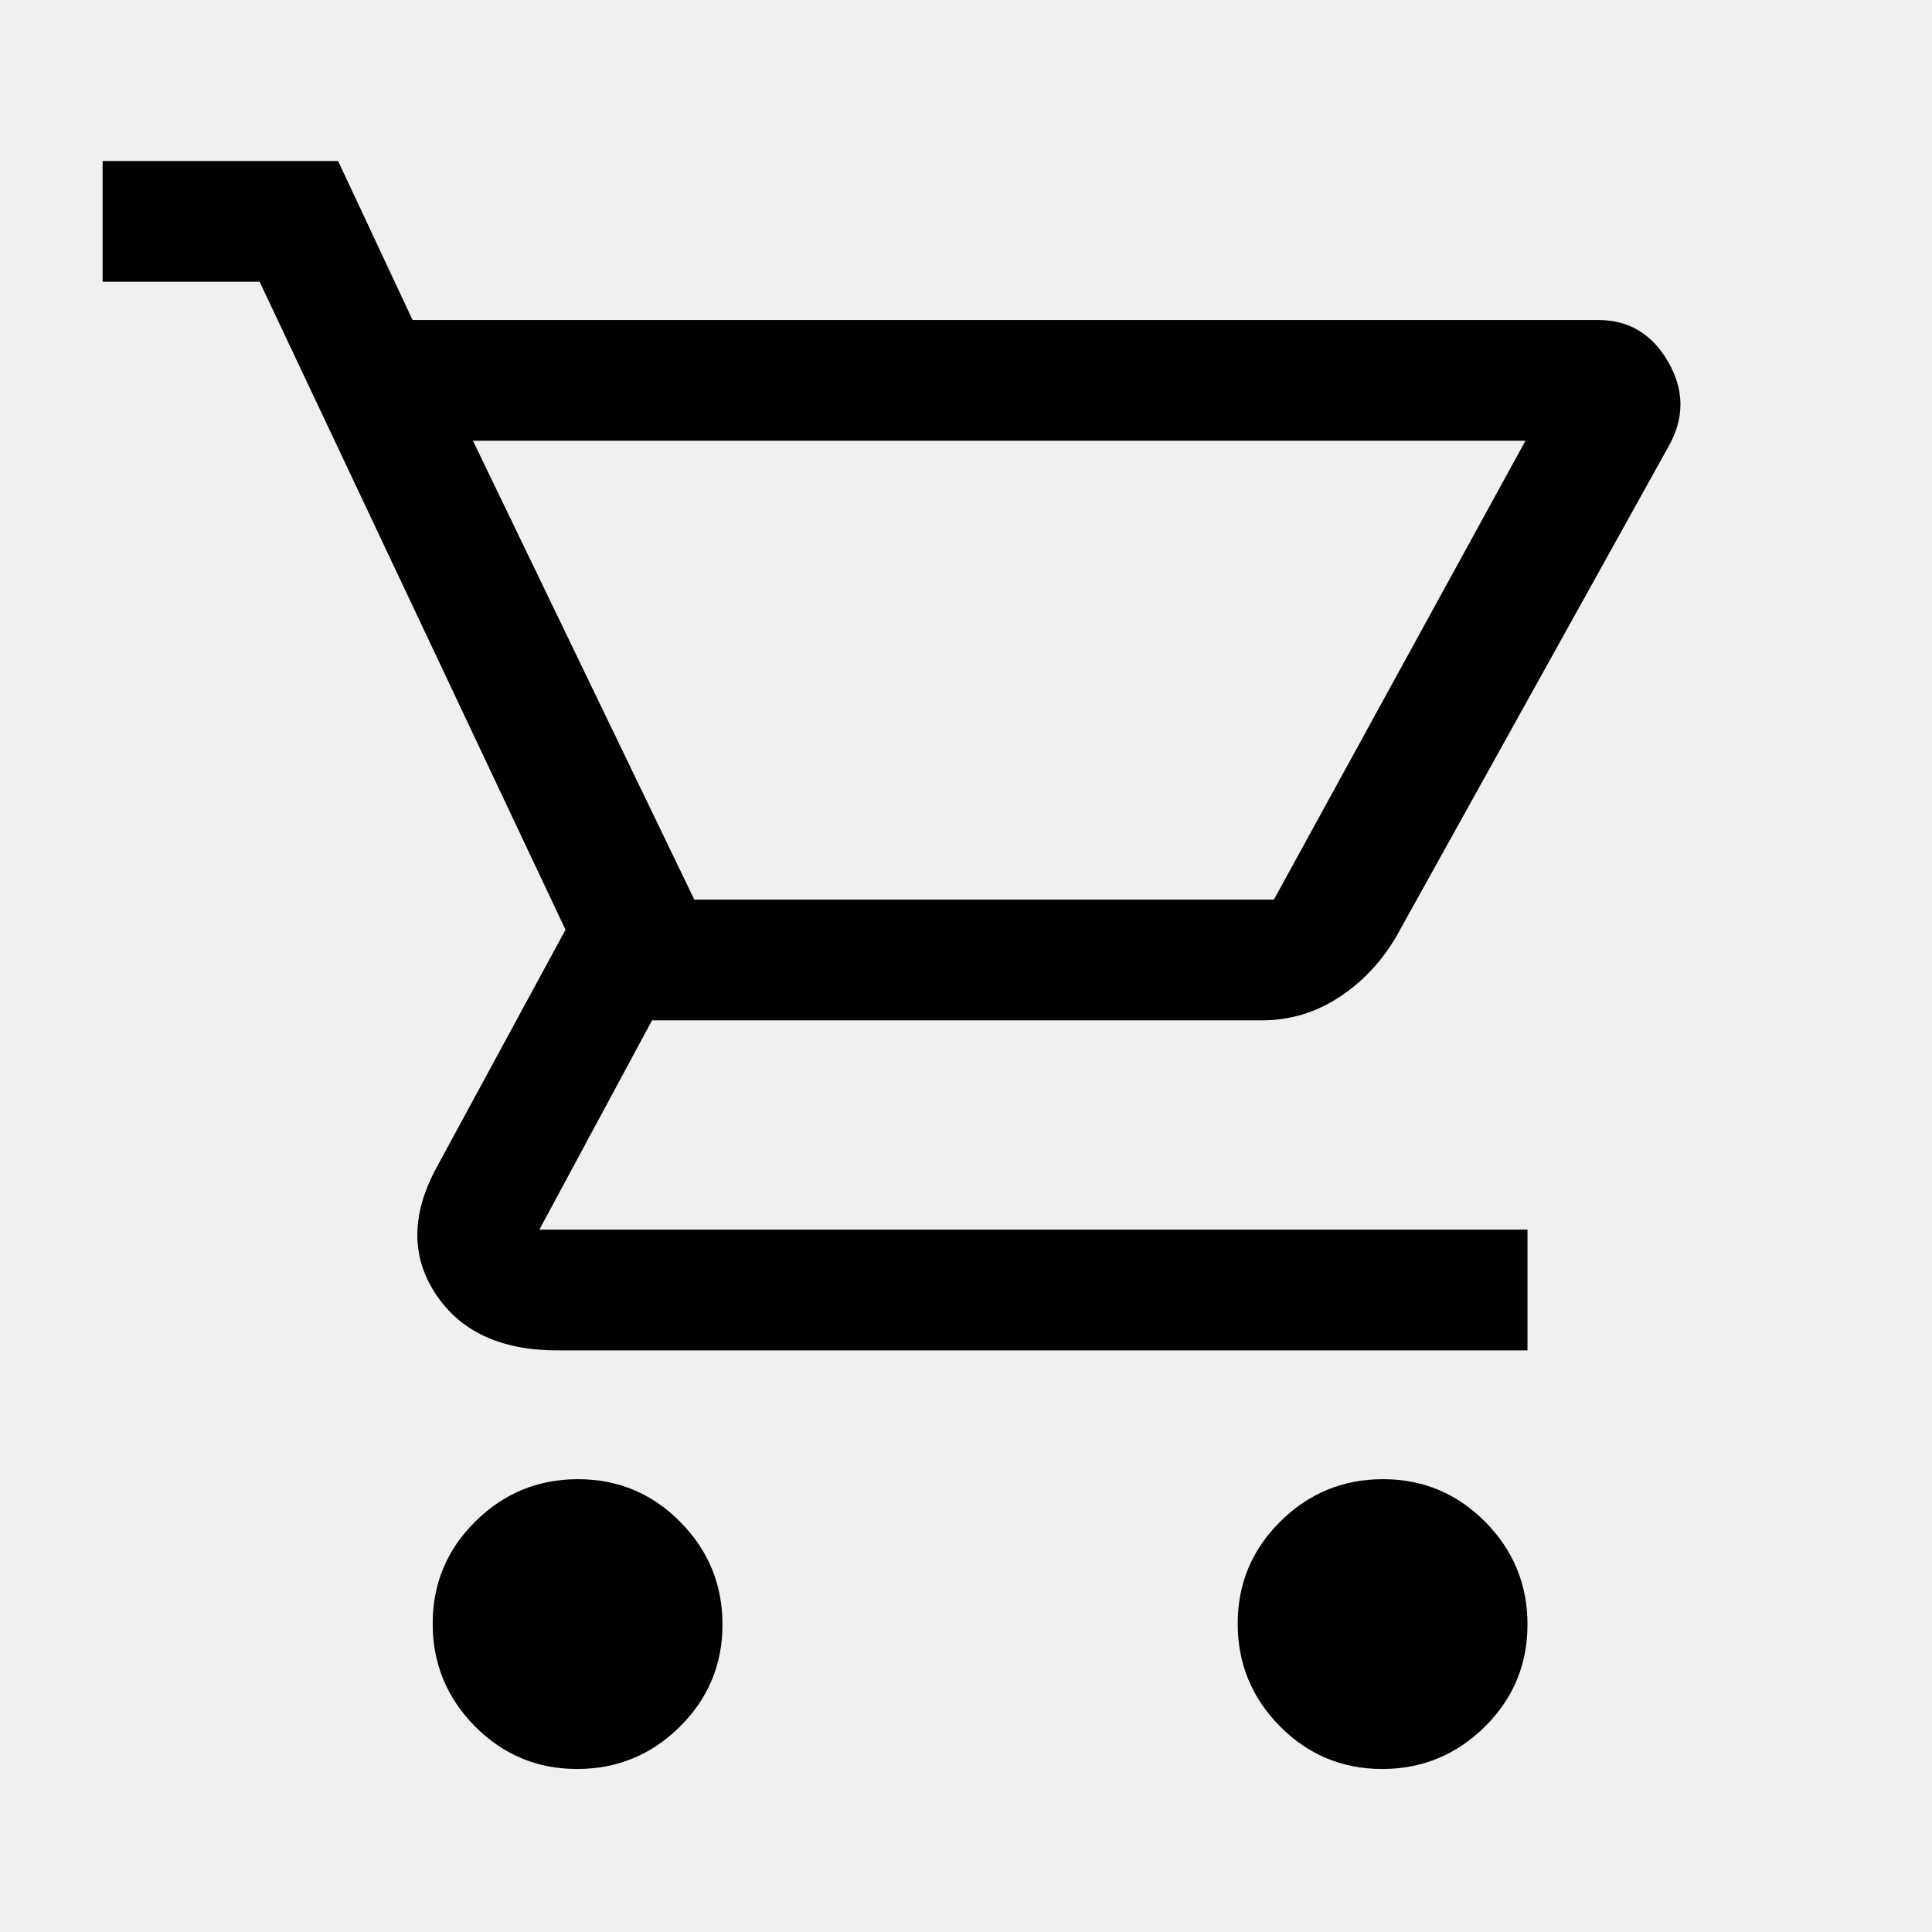
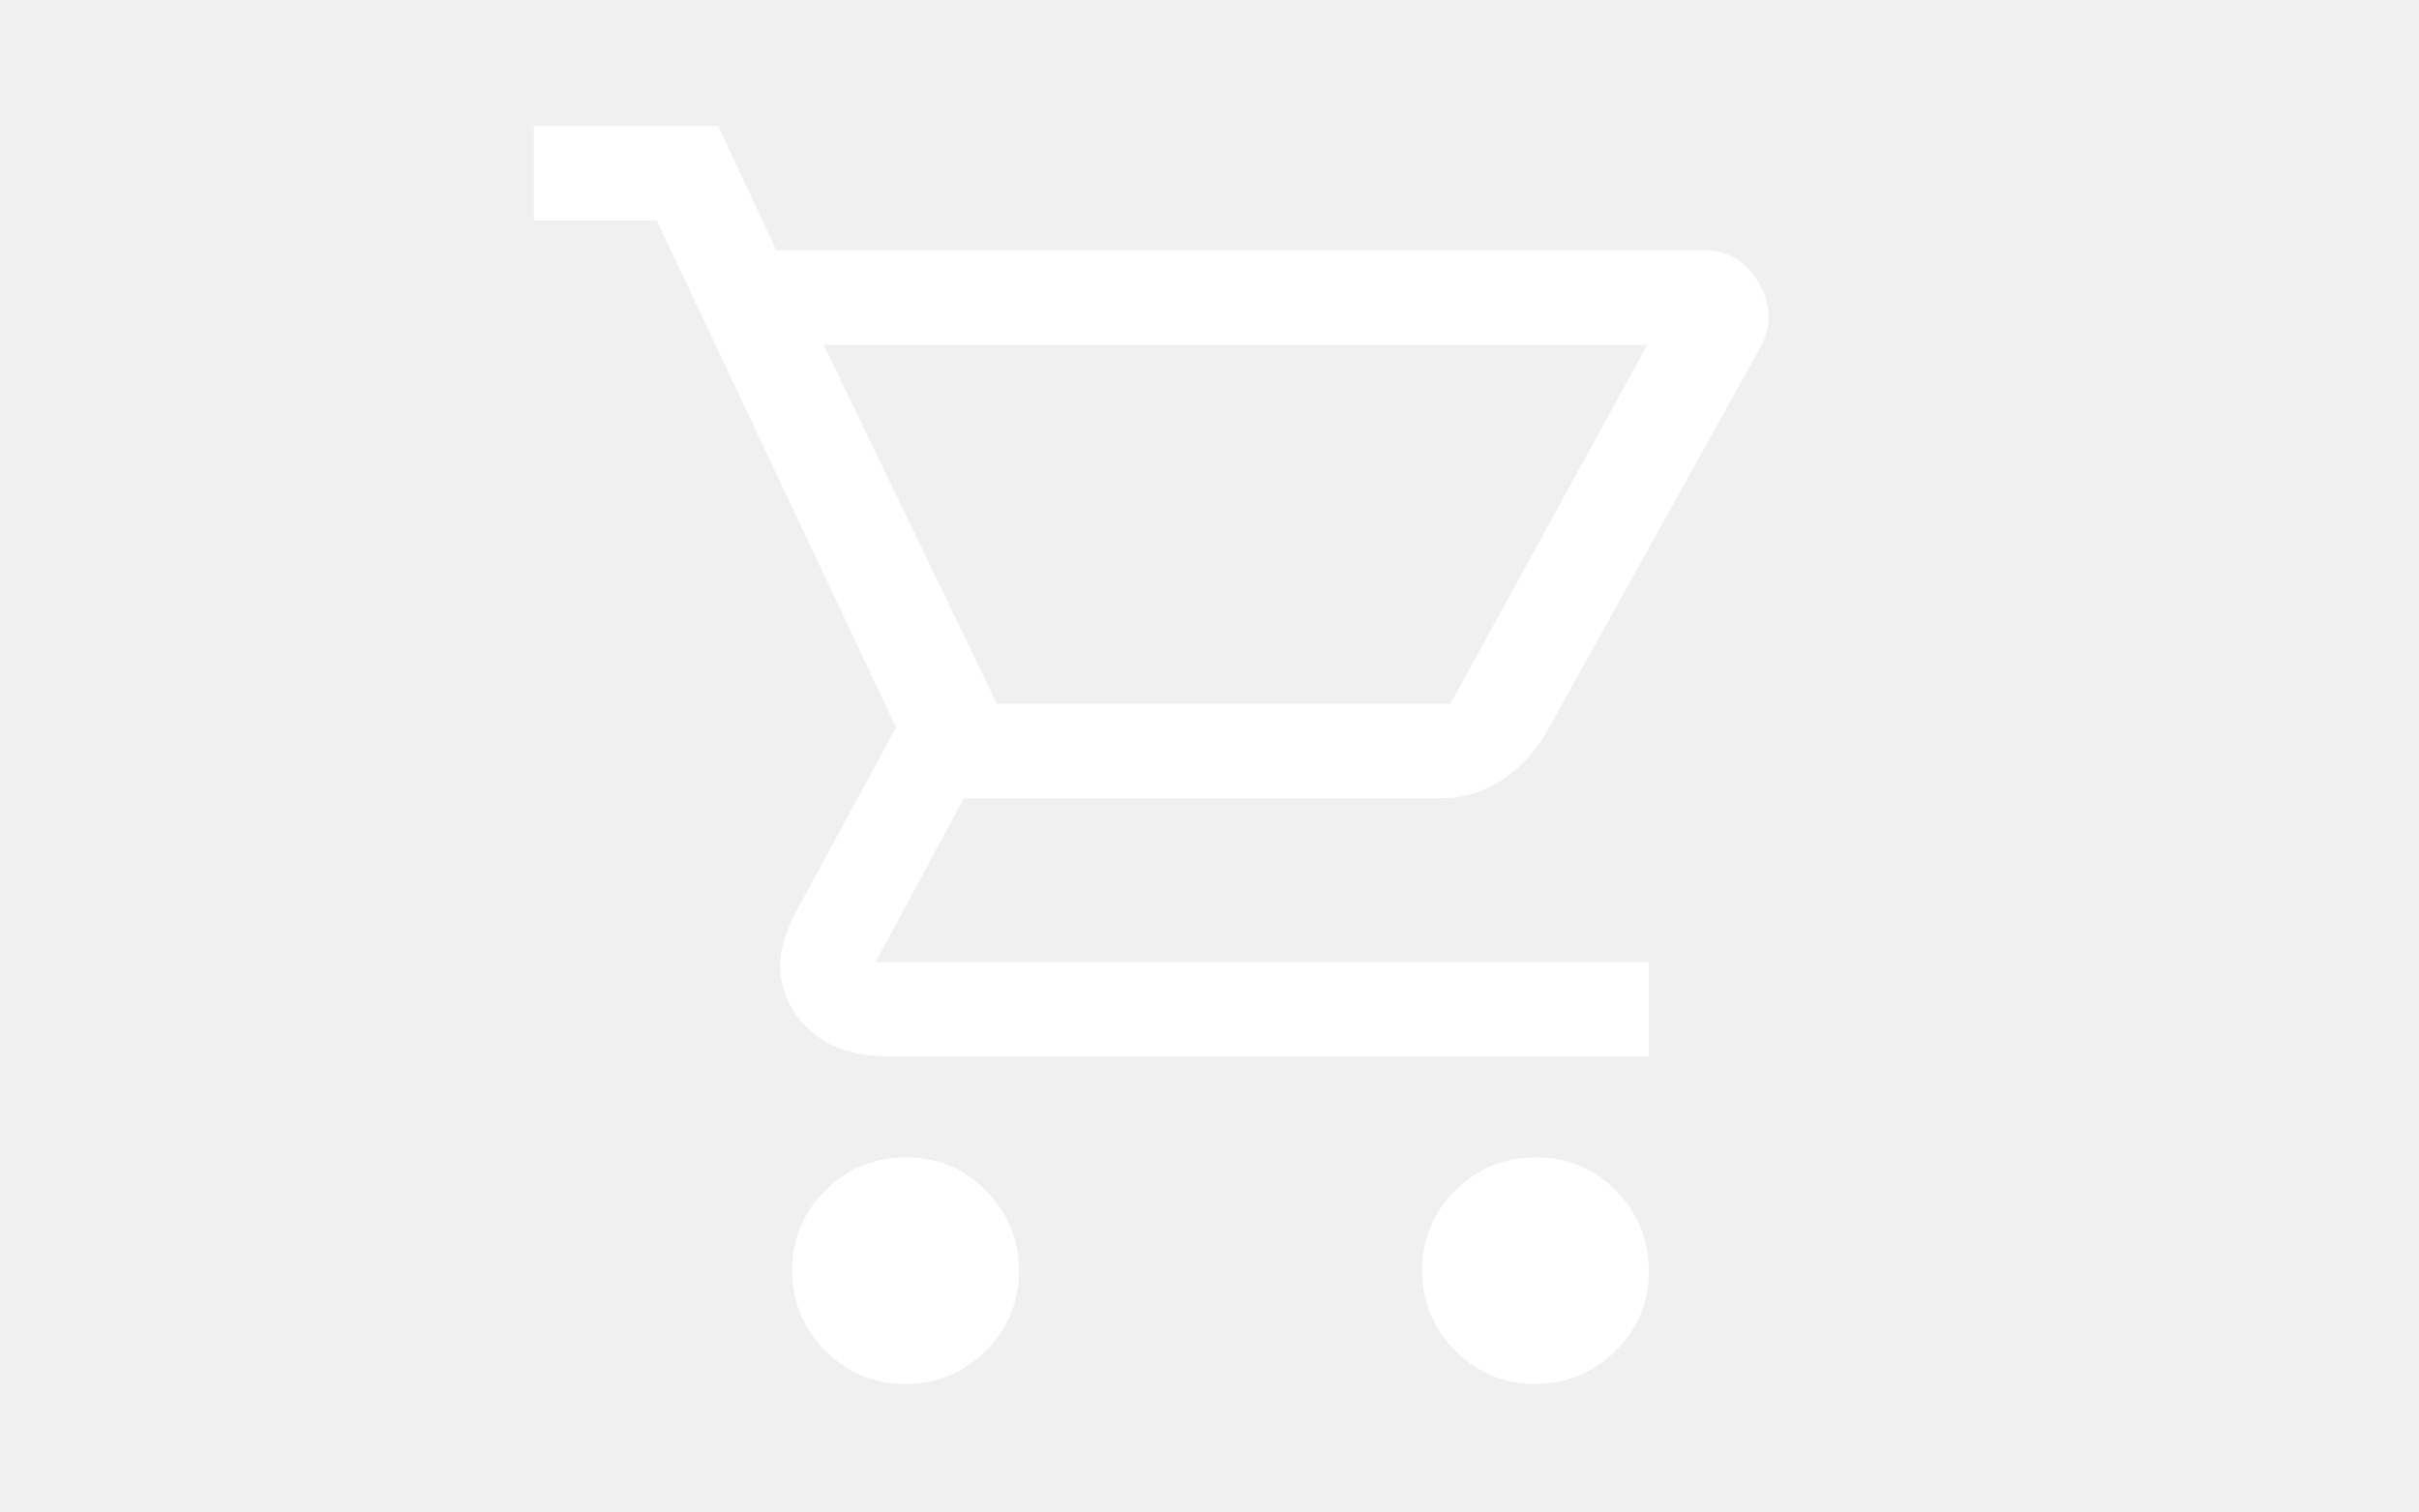
- <svg xmlns="http://www.w3.org/2000/svg" height="48" viewBox="0 -960 960 960" width="48">
+ <svg xmlns="http://www.w3.org/2000/svg" height="30" fill="white" viewBox="0 -960 960 960" width="48">
  <path d="M286.788-81Q257-81 236-102.212q-21-21.213-21-51Q215-183 236.212-204q21.213-21 51-21Q317-225 338-203.788q21 21.213 21 51Q359-123 337.788-102q-21.213 21-51 21Zm400 0Q657-81 636-102.212q-21-21.213-21-51Q615-183 636.212-204q21.213-21 51-21Q717-225 738-203.788q21 21.213 21 51Q759-123 737.788-102q-21.213 21-51 21ZM235-741l110 228h288l125-228H235Zm-30-60h589.074q22.964 0 34.945 21Q841-759 829-738L694-495q-11 19-28.559 30.5Q647.881-453 627-453H324l-56 104h491v60H277q-42 0-60.5-28t.5-63l64-118-152-322H51v-60h117l37 79Zm140 288h288-288Z" />
</svg>
